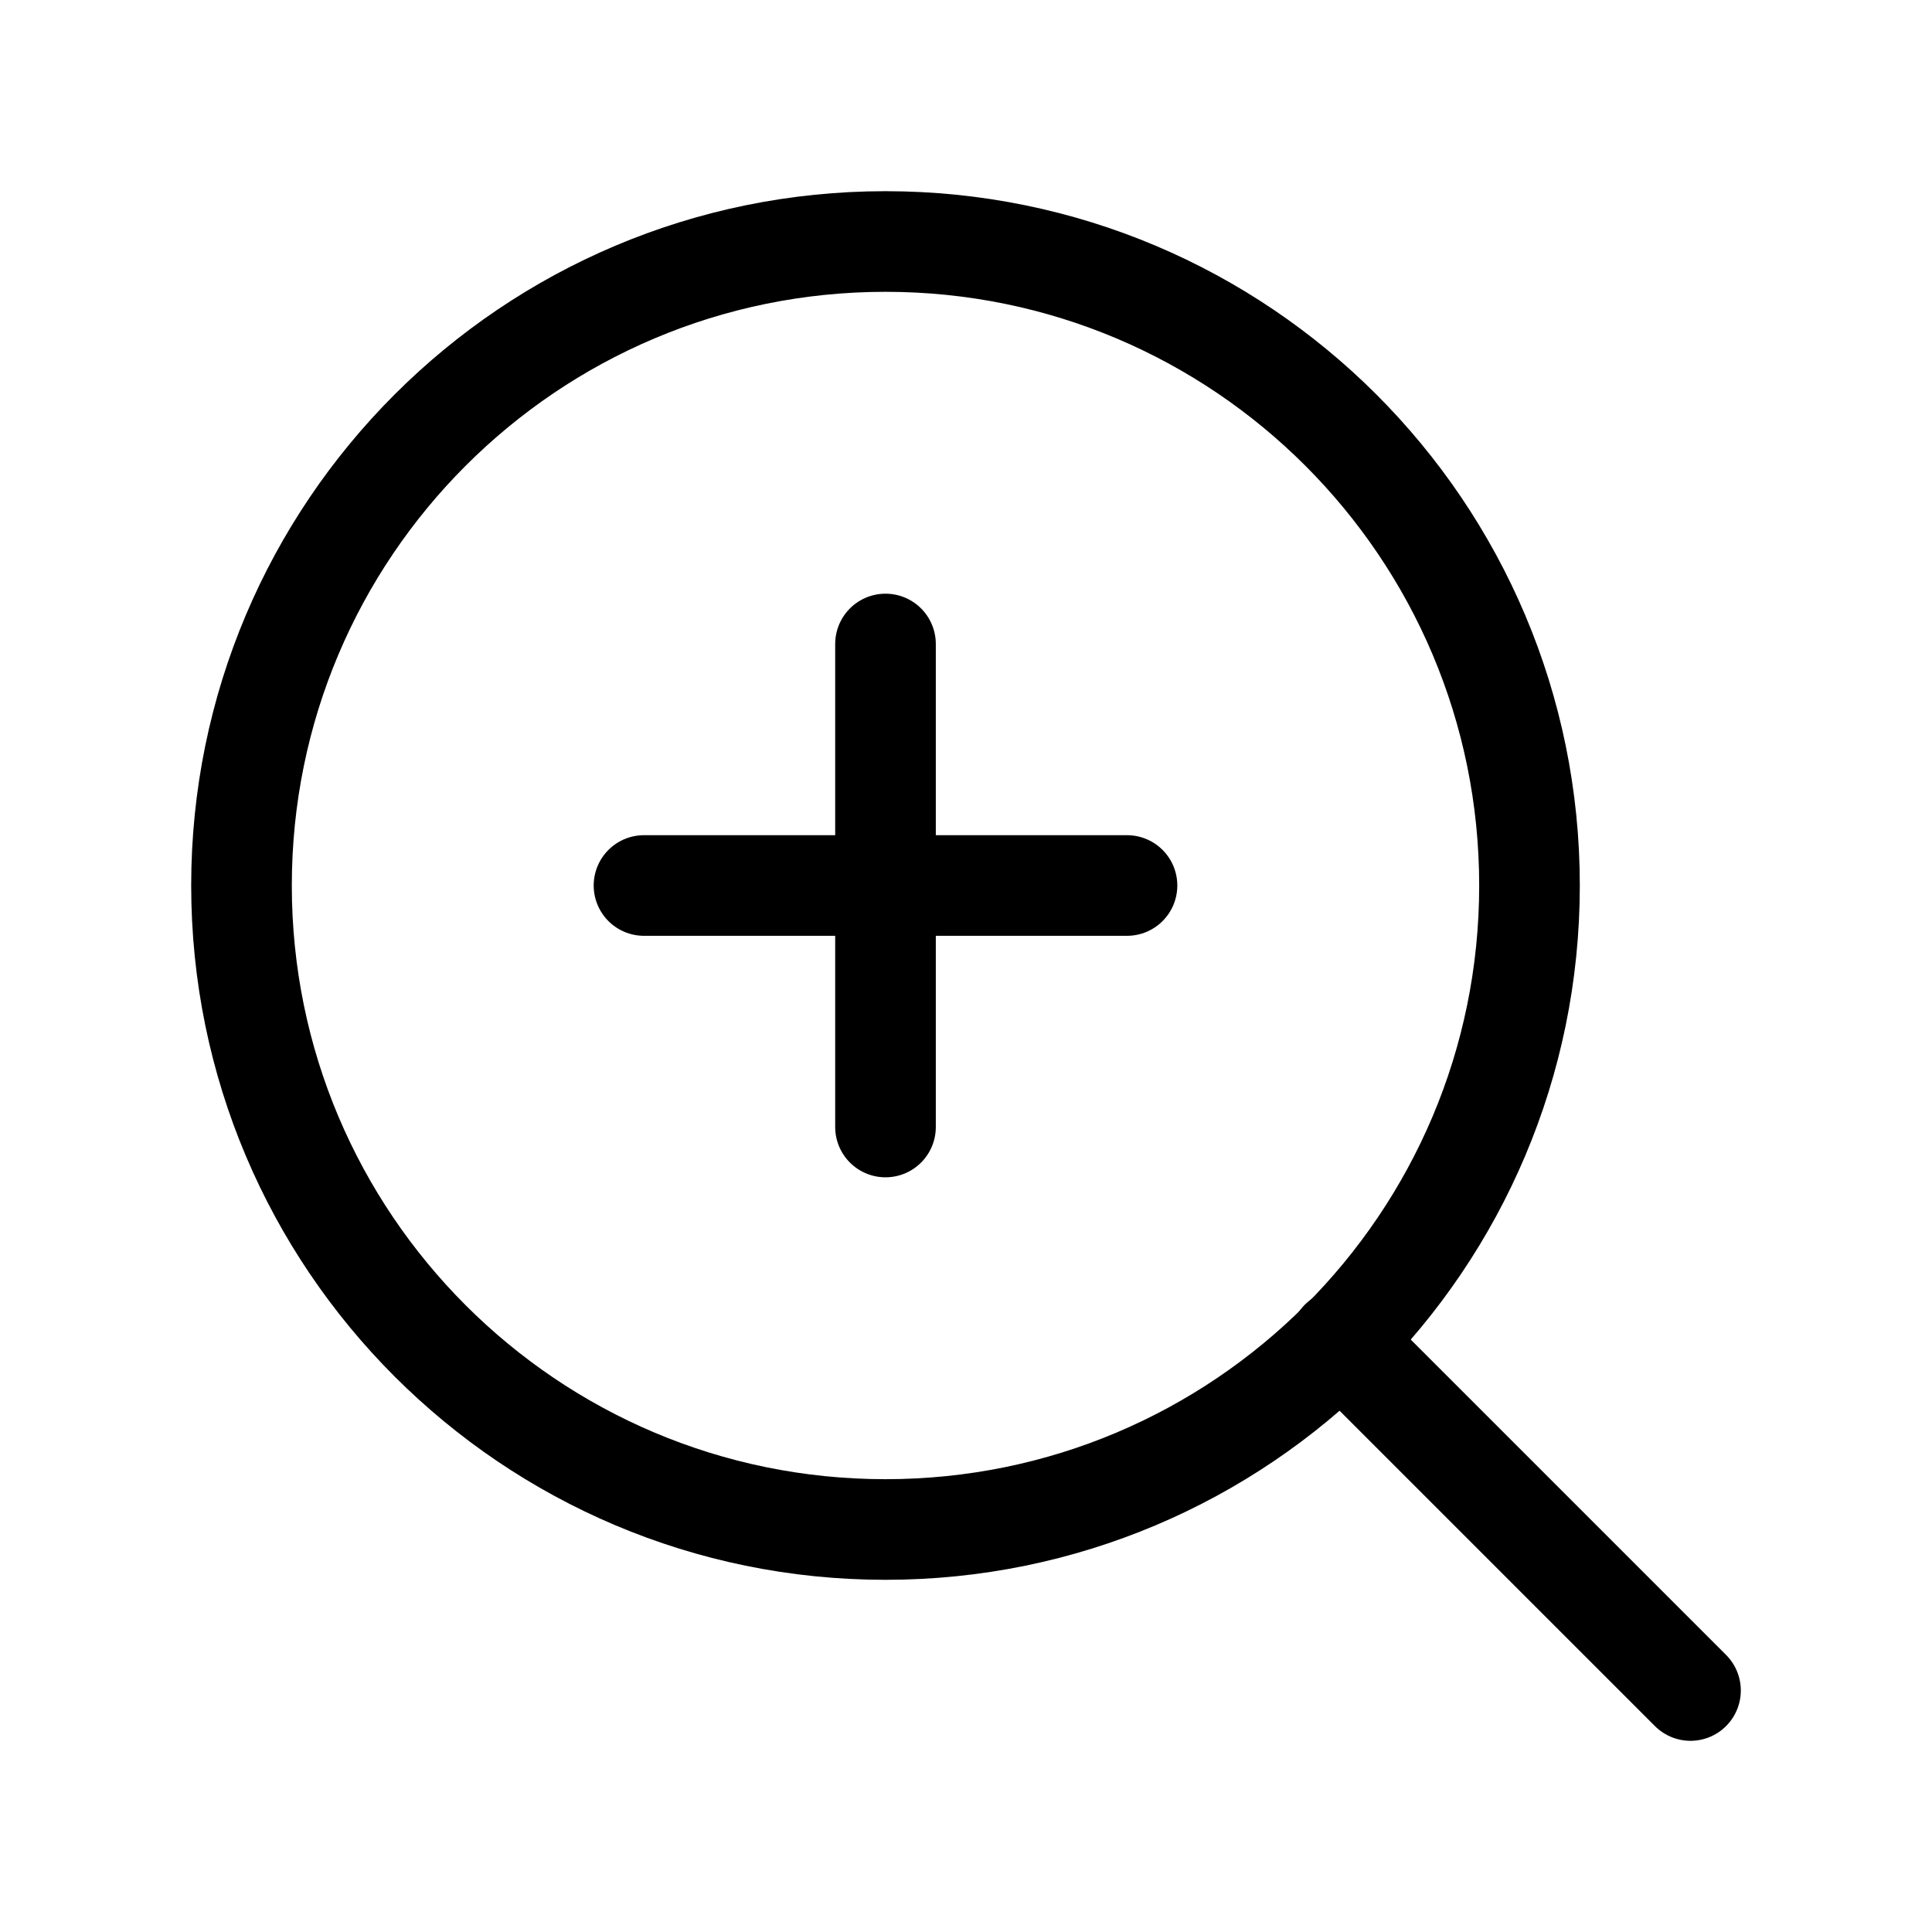
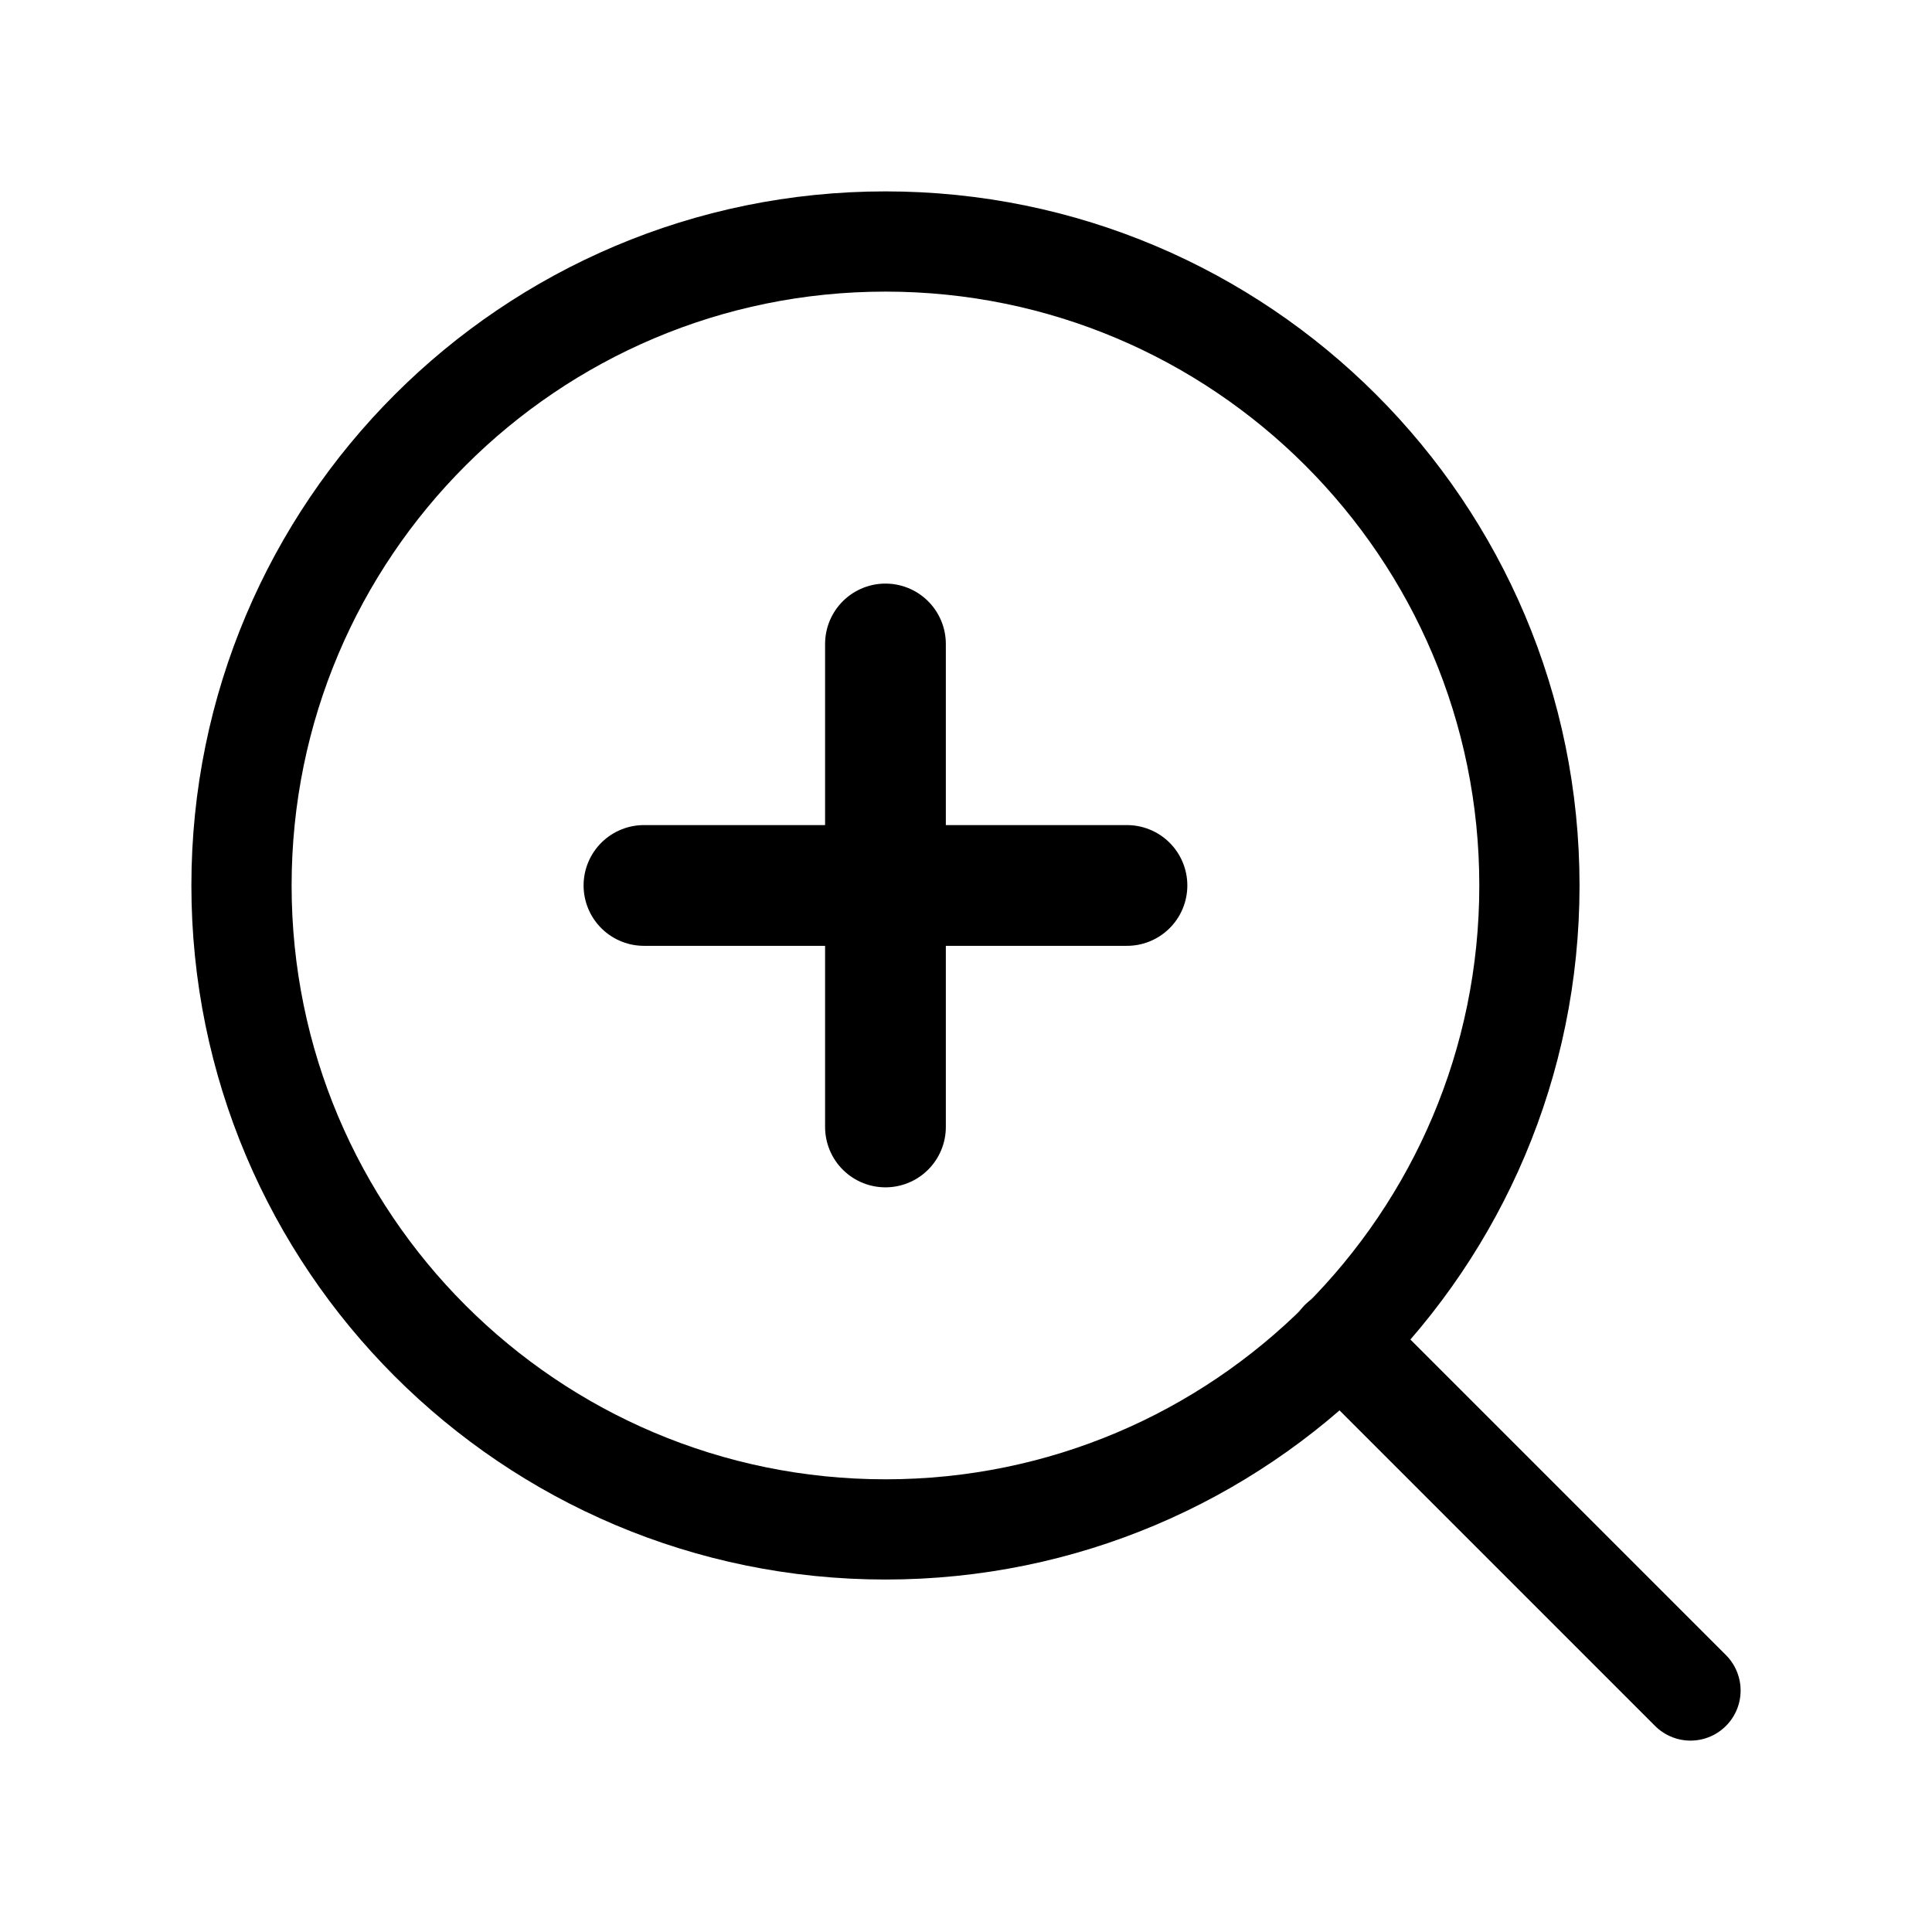
- <svg xmlns="http://www.w3.org/2000/svg" width="16" height="16" viewBox="0 0 24 24" fill="none" stroke="#000000" stroke-width="1.25" stroke-linecap="round" stroke-linejoin="round" class="lucide lucide-zoom-in-icon lucide-zoom-in">
-   <circle cx="11" cy="11" r="8" />
-   <line x1="21" x2="16.65" y1="21" y2="16.65" />
-   <line x1="11" x2="11" y1="8" y2="14" />
-   <line x1="8" x2="14" y1="11" y2="11" />
+ <svg xmlns="http://www.w3.org/2000/svg" width="100%" height="100%" viewBox="0 0 16 16" version="1.1" xml:space="preserve" style="fill-rule:evenodd;clip-rule:evenodd;stroke-linecap:round;stroke-linejoin:round;">
+   <circle cx="7.333" cy="7.333" r="5.333" style="fill:none;stroke:#000;stroke-width:0.83px;" />
+   <path d="M14,14L11.1,11.1" style="fill:none;fill-rule:nonzero;stroke:#000;stroke-width:0.83px;" />
+   <path d="M7.333,5.333L7.333,9.333" style="fill:none;fill-rule:nonzero;stroke:#000;stroke-width:1px;" />
+   <path d="M5.333,7.333L9.333,7.333" style="fill:none;fill-rule:nonzero;stroke:#000;stroke-width:1px;" />
</svg>
